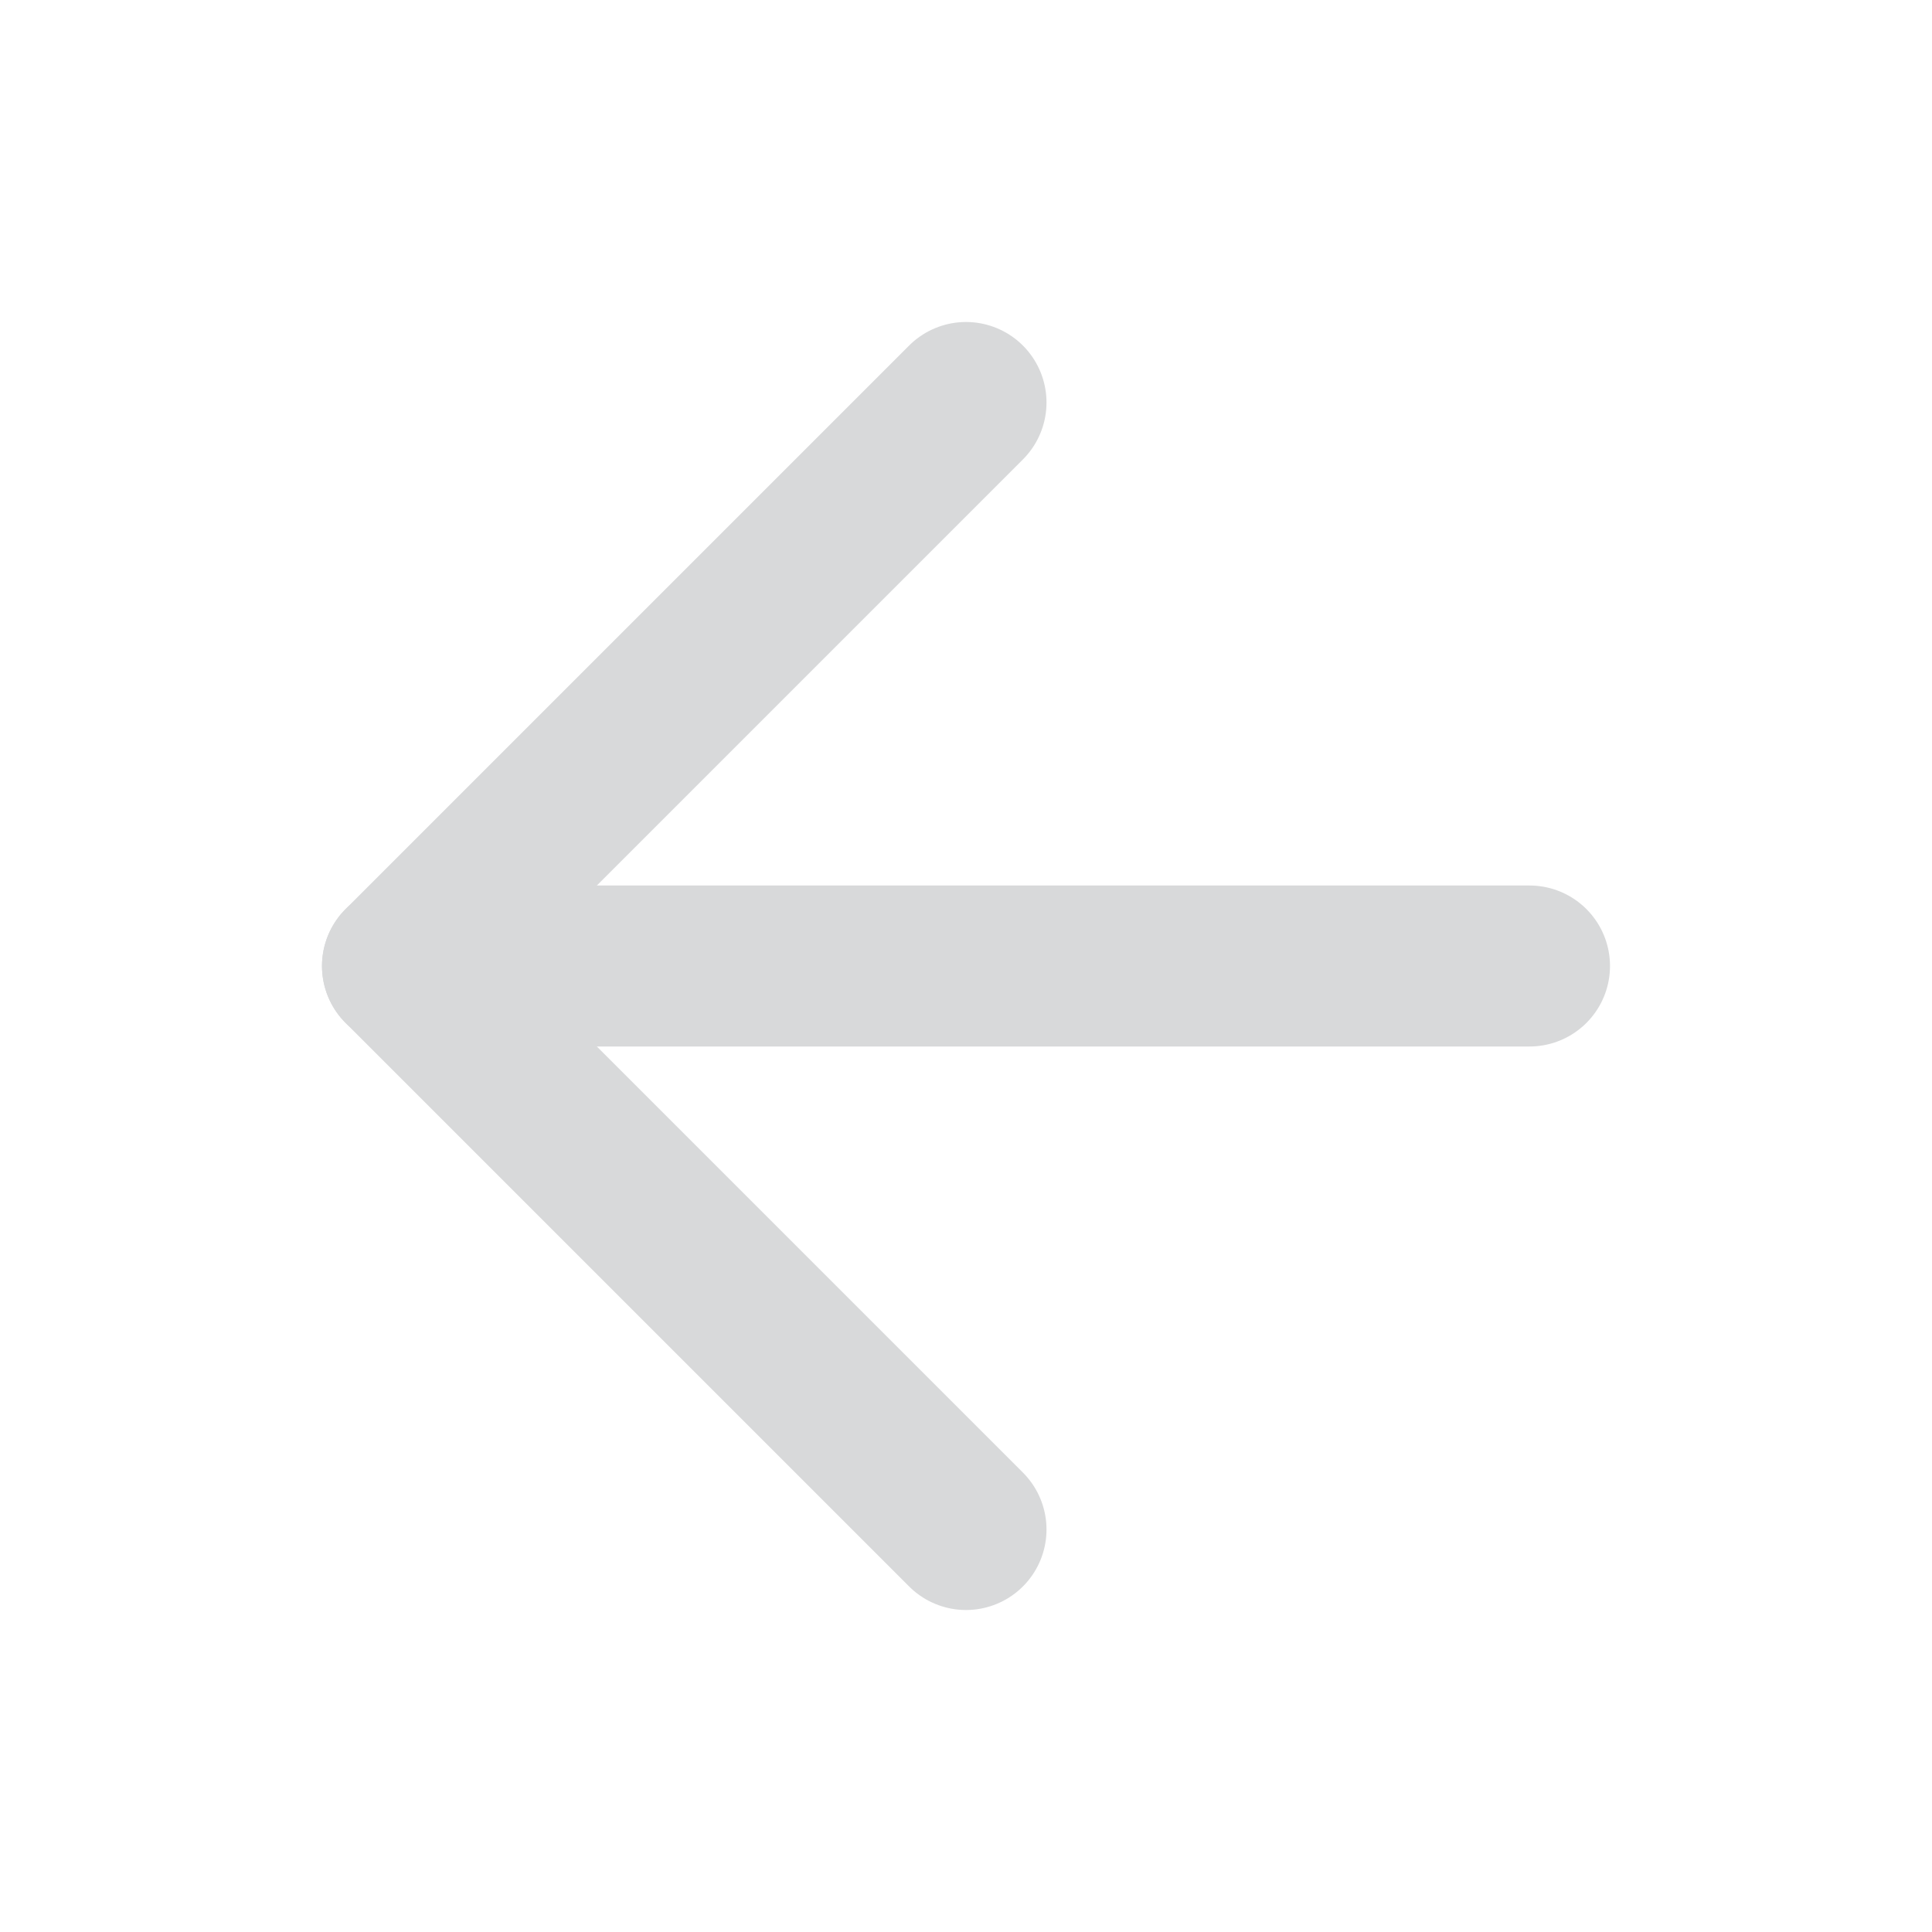
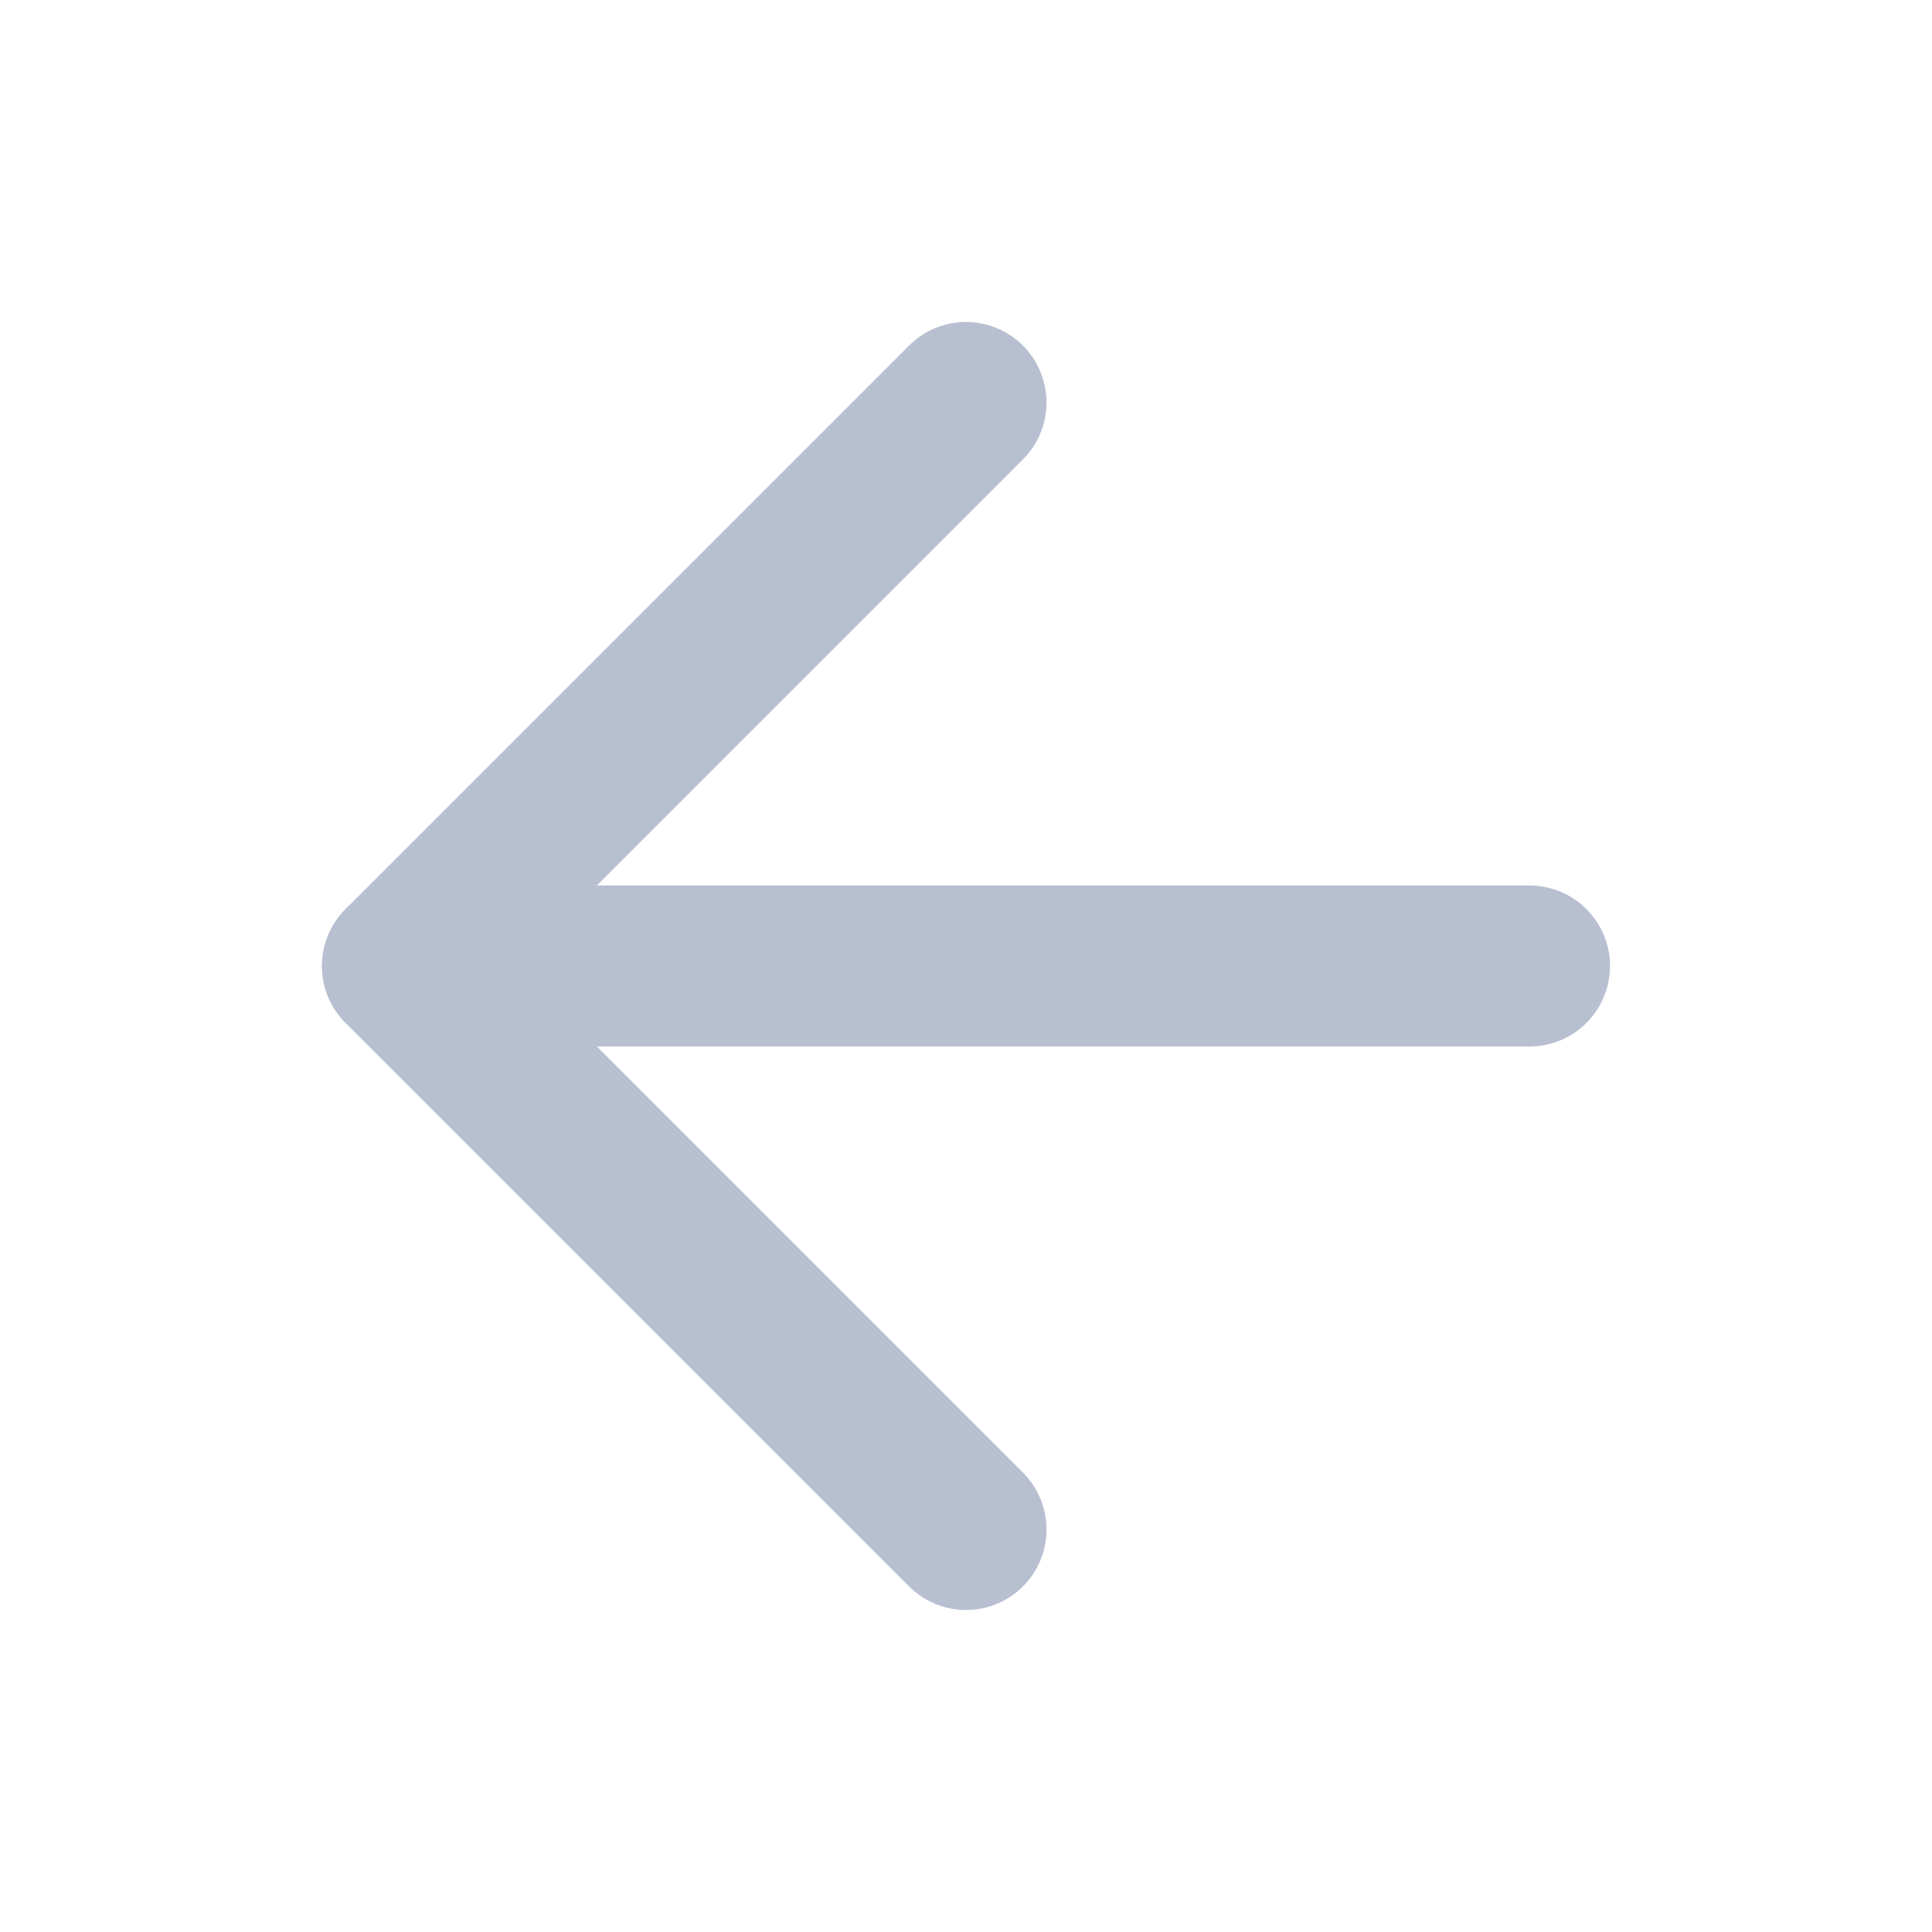
- <svg xmlns="http://www.w3.org/2000/svg" width="64" height="64" viewBox="0 0 24 24" fill="none" stroke="#d8d9da" stroke-width="2" stroke-linecap="round" stroke-linejoin="round" class="feather feather-arrow-left">
+ <svg xmlns="http://www.w3.org/2000/svg" width="64" height="64" viewBox="0 0 24 24" fill="none" stroke="#b8bfd1" stroke-width="2" stroke-linecap="round" stroke-linejoin="round" class="feather feather-arrow-left">
  <line x1="19" y1="12" x2="5" y2="12" />
  <polyline points="12 19 5 12 12 5" />
</svg>
